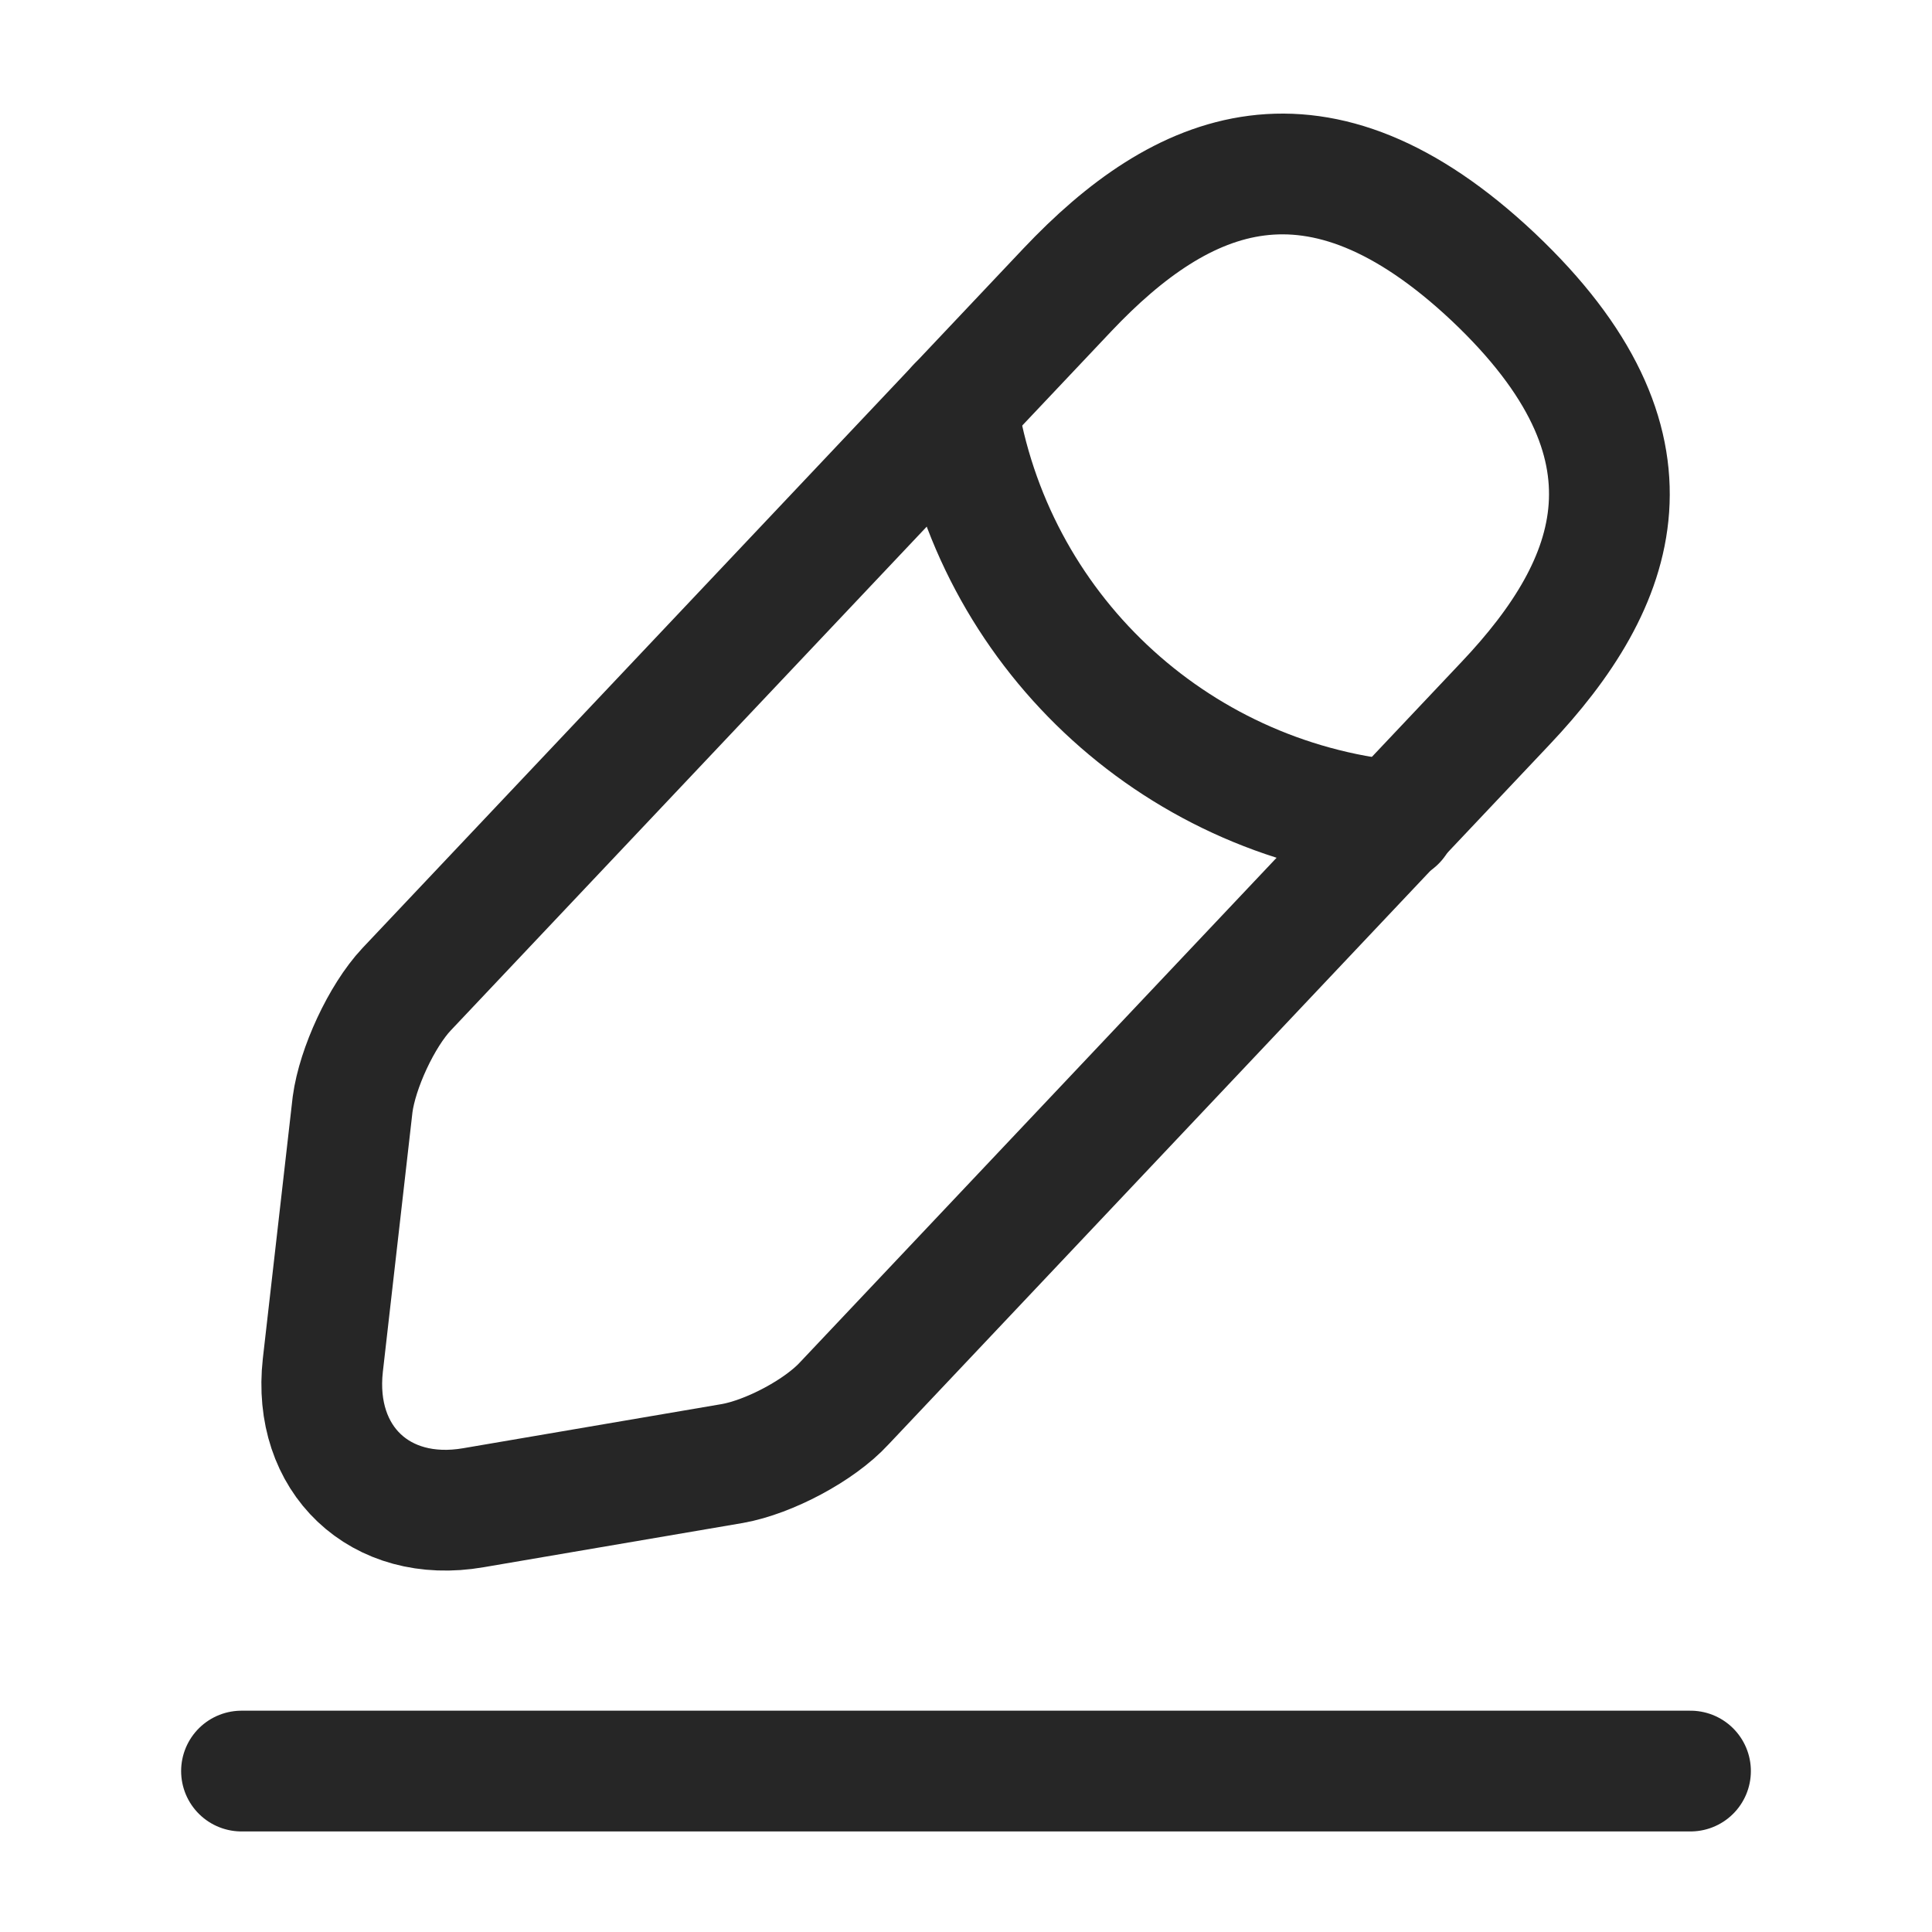
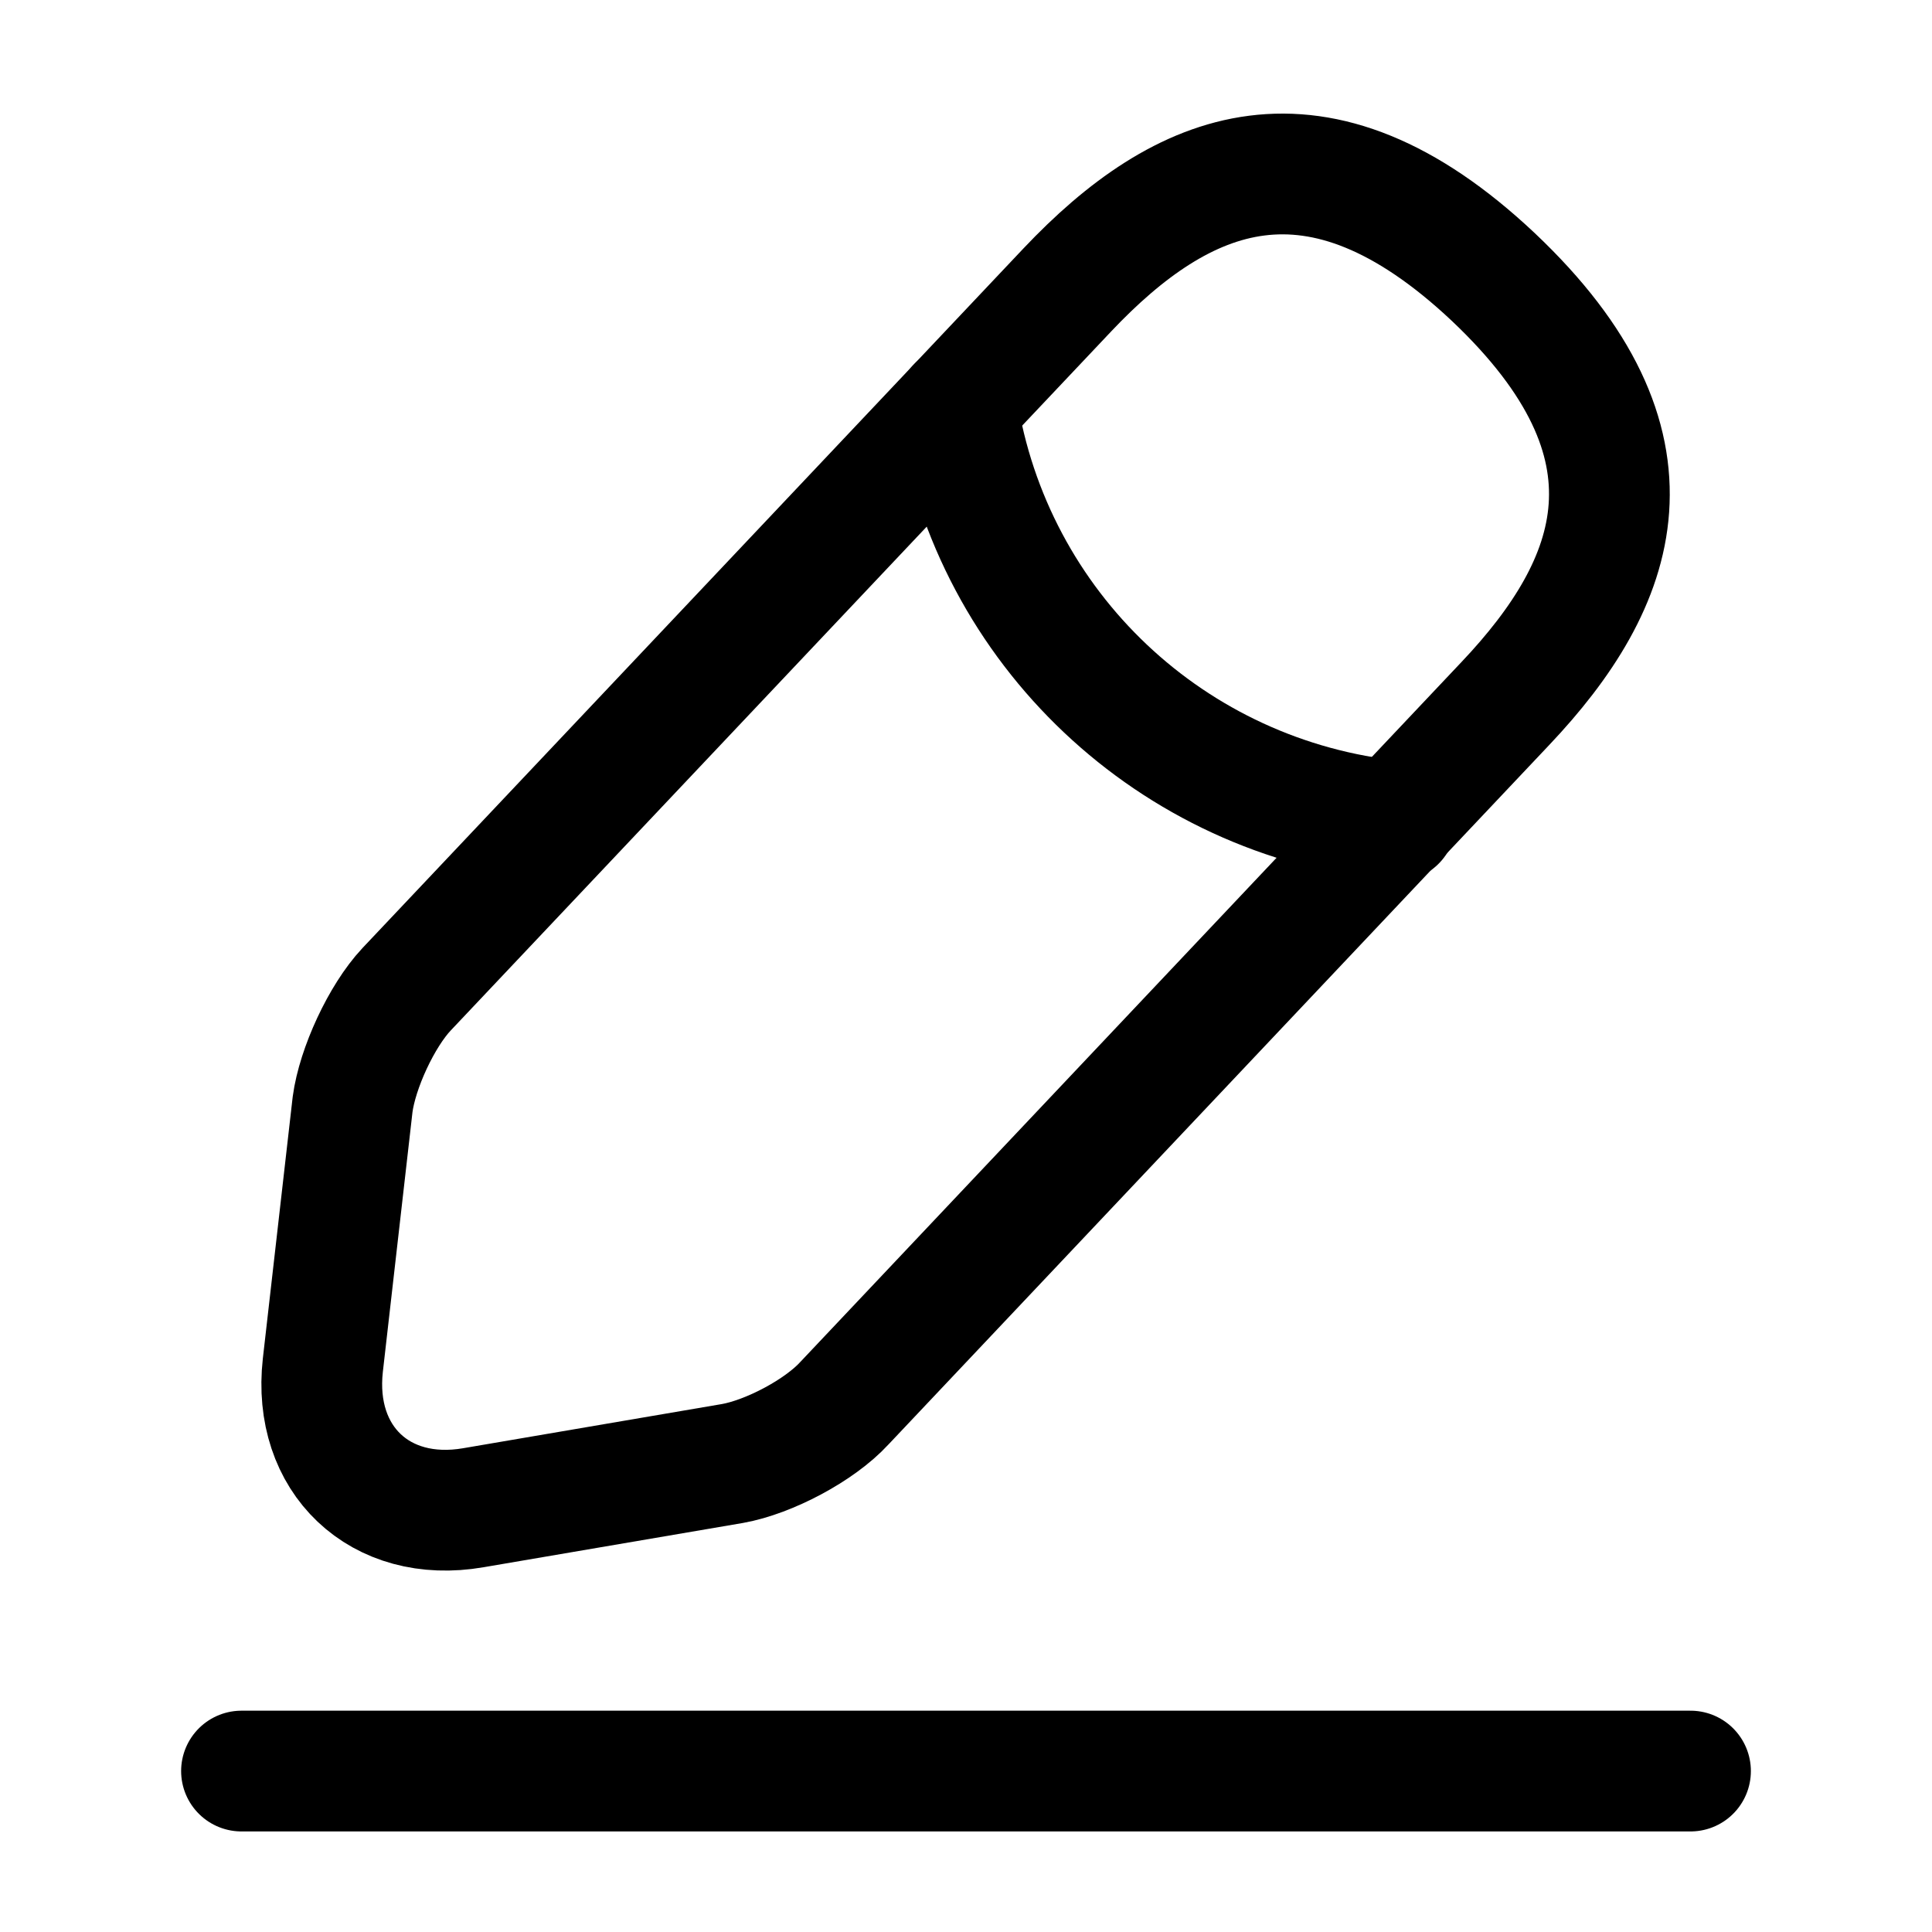
<svg xmlns="http://www.w3.org/2000/svg" width="20" height="20" viewBox="0 0 20 20" fill="none">
-   <path d="M11.05 3L4.208 10.242C3.95 10.517 3.7 11.058 3.65 11.433L3.342 14.133C3.233 15.108 3.933 15.775 4.9 15.608L7.583 15.15C7.958 15.083 8.483 14.808 8.742 14.525L15.583 7.283C16.767 6.033 17.3 4.608 15.458 2.867C13.625 1.142 12.233 1.75 11.05 3Z" stroke="#262626" stroke-width="1.25" stroke-miterlimit="10" stroke-linecap="round" stroke-linejoin="round" />
-   <path d="M9.908 4.208C10.267 6.508 12.133 8.267 14.45 8.5" stroke="#262626" stroke-width="1.25" stroke-miterlimit="10" stroke-linecap="round" stroke-linejoin="round" />
-   <path d="M2.5 18.334H17.5" stroke="#262626" stroke-width="1.25" stroke-miterlimit="10" stroke-linecap="round" stroke-linejoin="round" />
+   <path d="M11.05 3L4.208 10.242C3.95 10.517 3.7 11.058 3.65 11.433L3.342 14.133C3.233 15.108 3.933 15.775 4.9 15.608L7.583 15.15C7.958 15.083 8.483 14.808 8.742 14.525L15.583 7.283C16.767 6.033 17.3 4.608 15.458 2.867C13.625 1.142 12.233 1.75 11.05 3Z" stroke="currentColor" stroke-width="1.25" stroke-miterlimit="10" stroke-linecap="round" stroke-linejoin="round" />
+   <path d="M9.908 4.208C10.267 6.508 12.133 8.267 14.45 8.5" stroke="currentColor" stroke-width="1.25" stroke-miterlimit="10" stroke-linecap="round" stroke-linejoin="round" />
+   <path d="M2.5 18.334H17.5" stroke="currentColor" stroke-width="1.25" stroke-miterlimit="10" stroke-linecap="round" stroke-linejoin="round" />
</svg>
